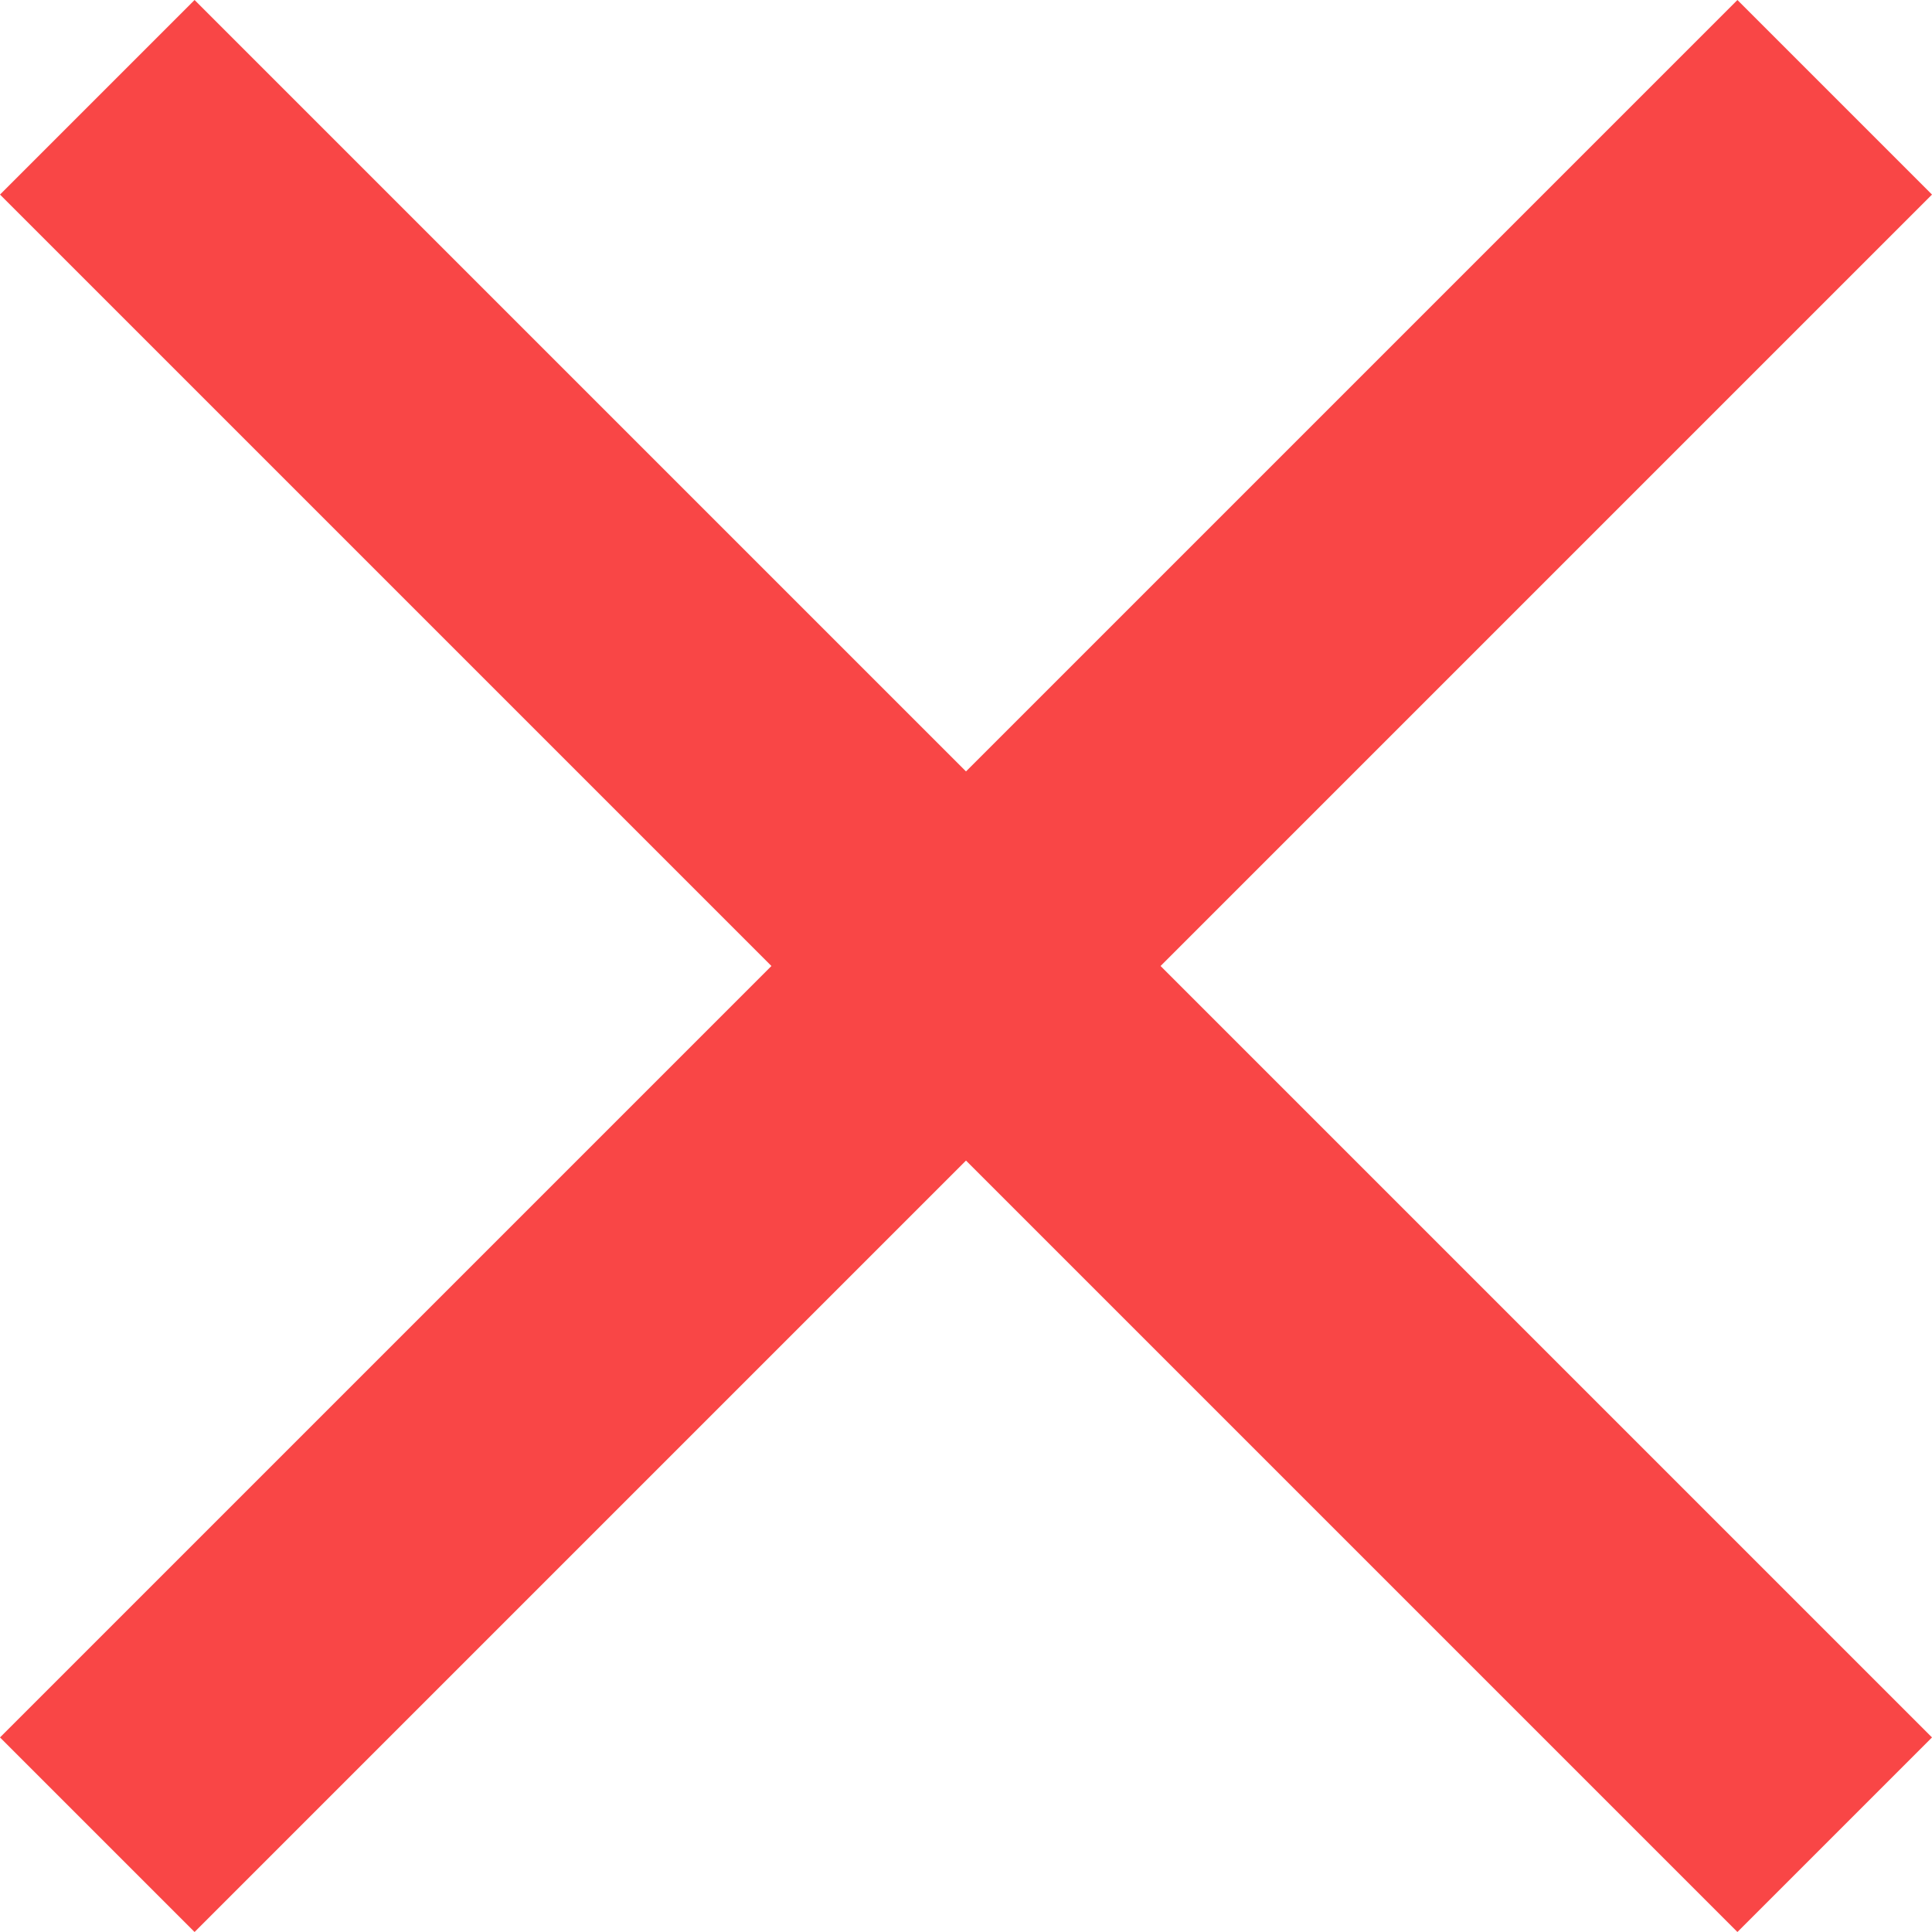
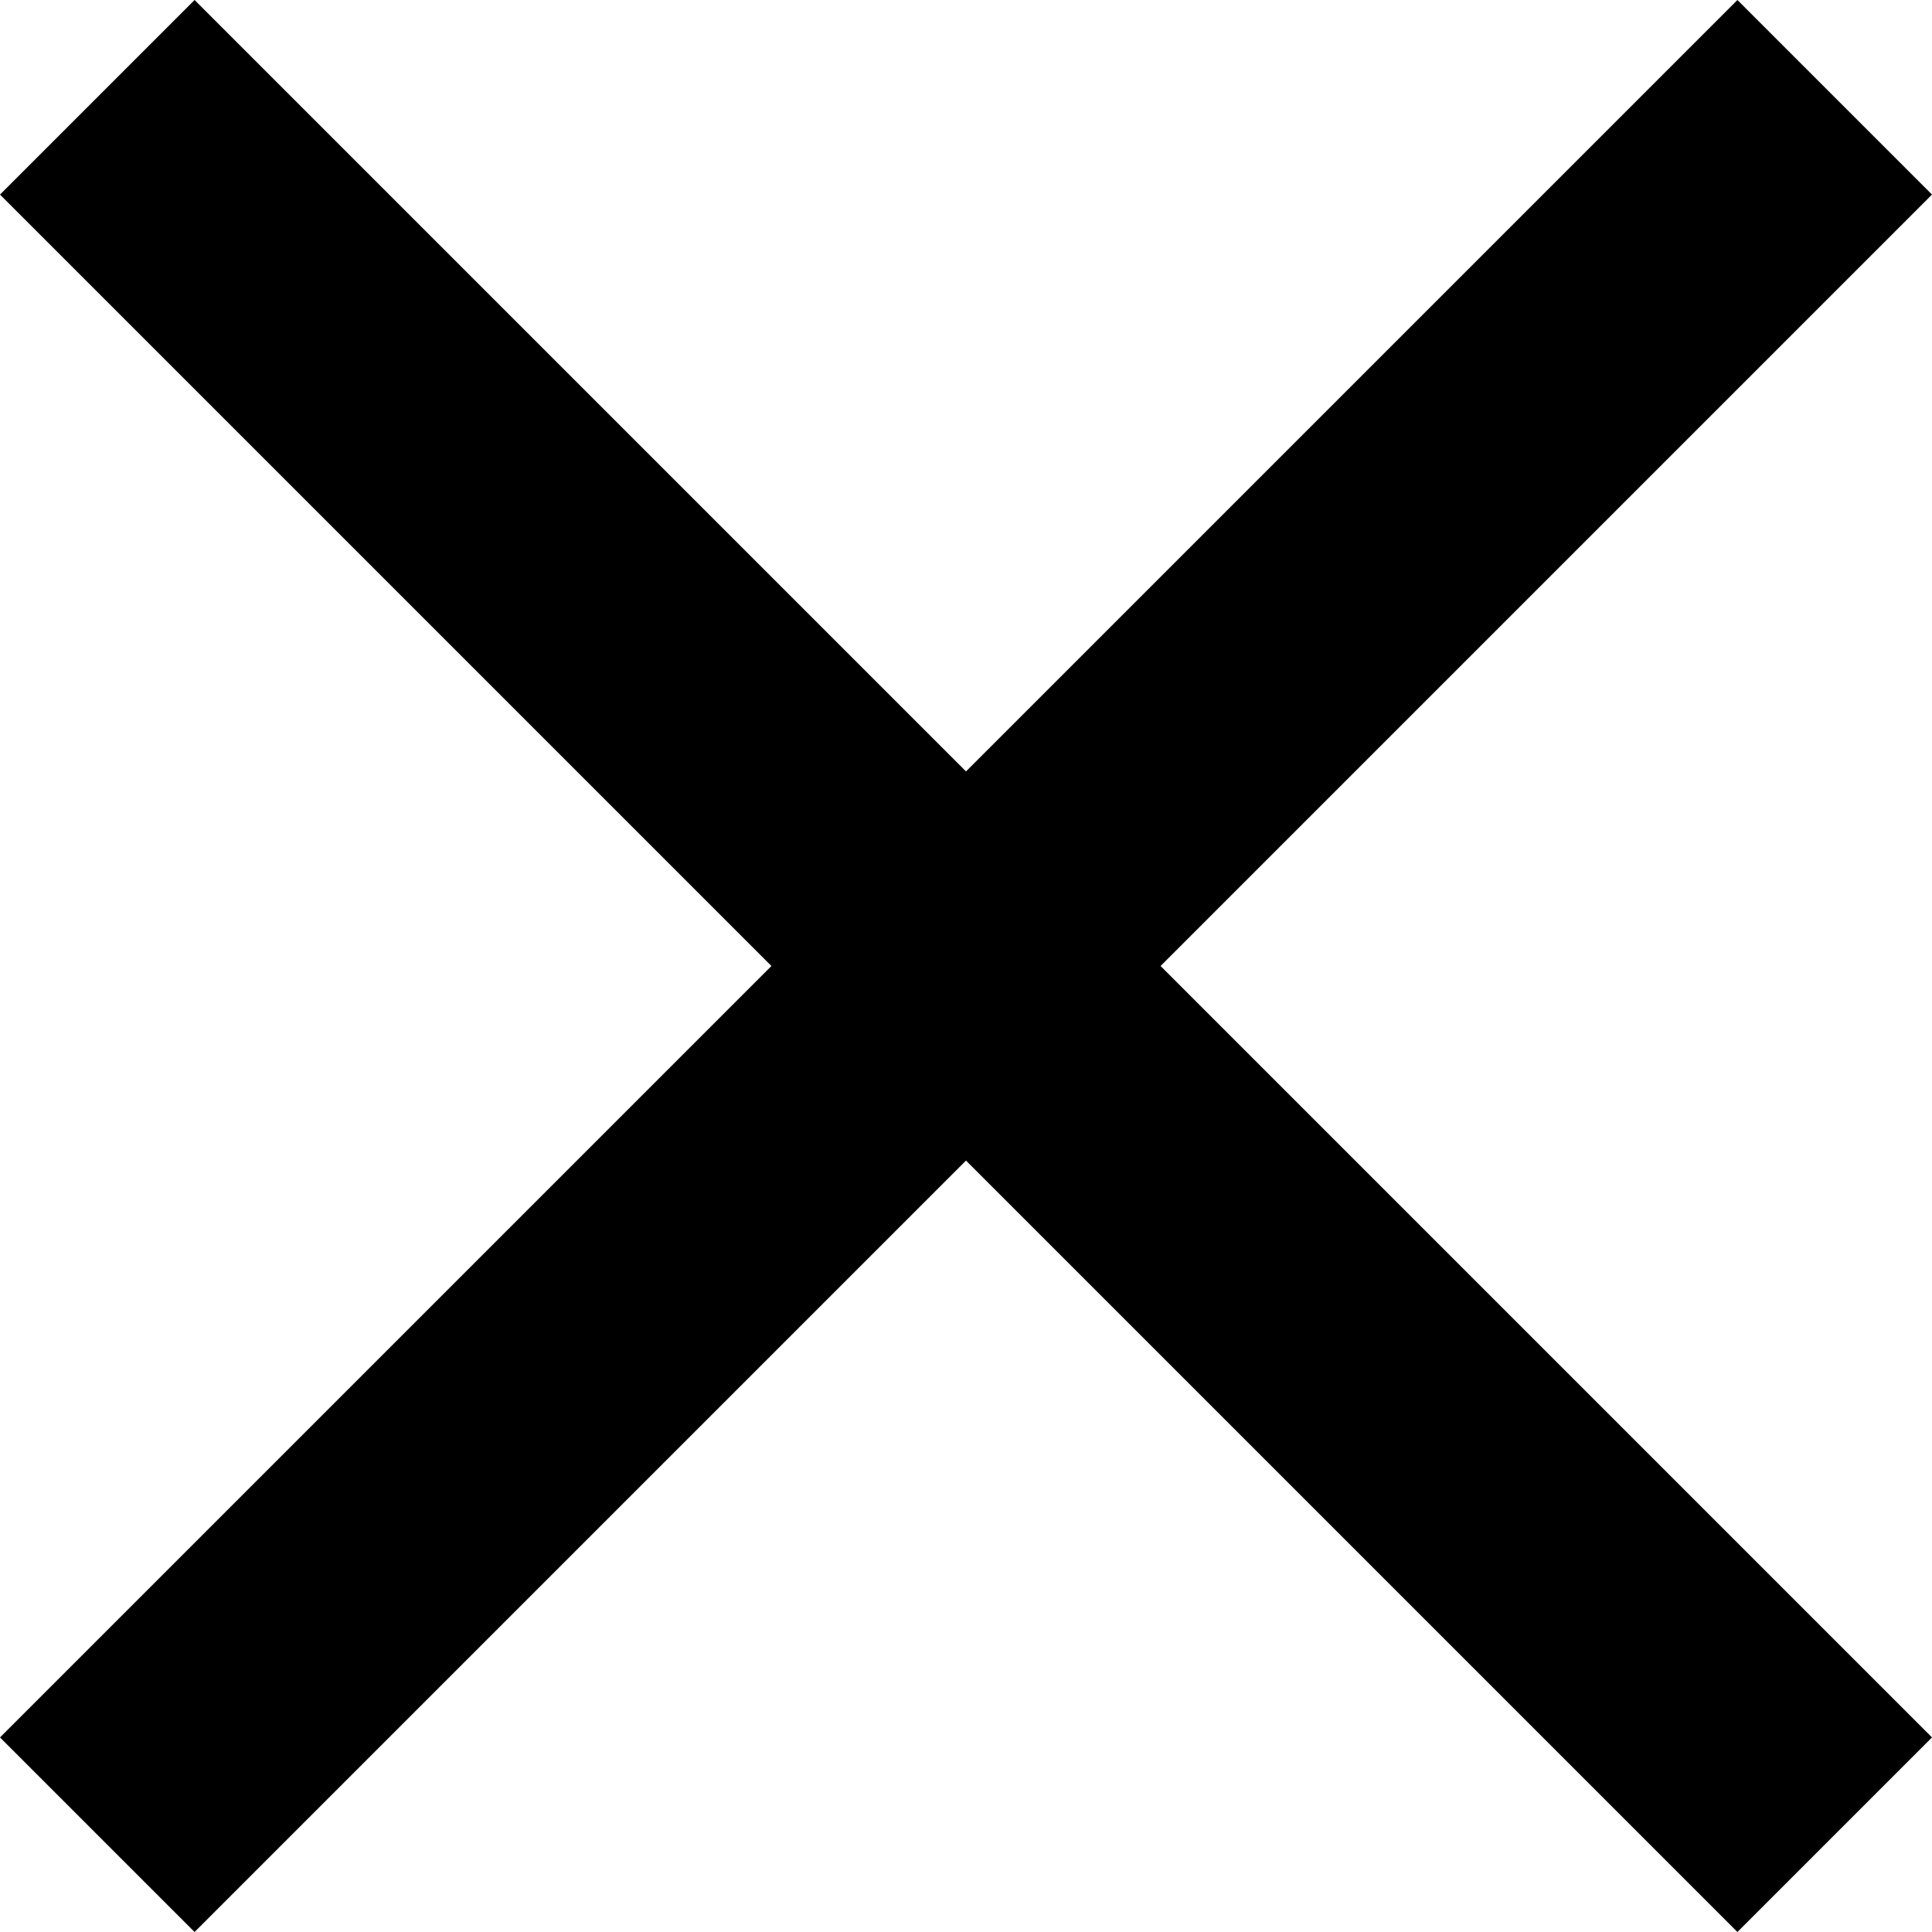
<svg xmlns="http://www.w3.org/2000/svg" width="14" height="14" viewBox="0 0 56 56" fill="none">
-   <path d="M56 5.64L50.36 0L28 22.36L5.64 0L0 5.64L22.36 28L0 50.36L5.64 56L28 33.64L50.36 56L56 50.36L33.64 28L56 5.64Z" fill="#F94646" />
+   <path d="M56 5.64L50.36 0L28 22.36L5.64 0L0 5.64L22.36 28L0 50.36L5.64 56L28 33.64L50.36 56L56 50.36L33.64 28L56 5.64Z" fill="#000" />
</svg>
